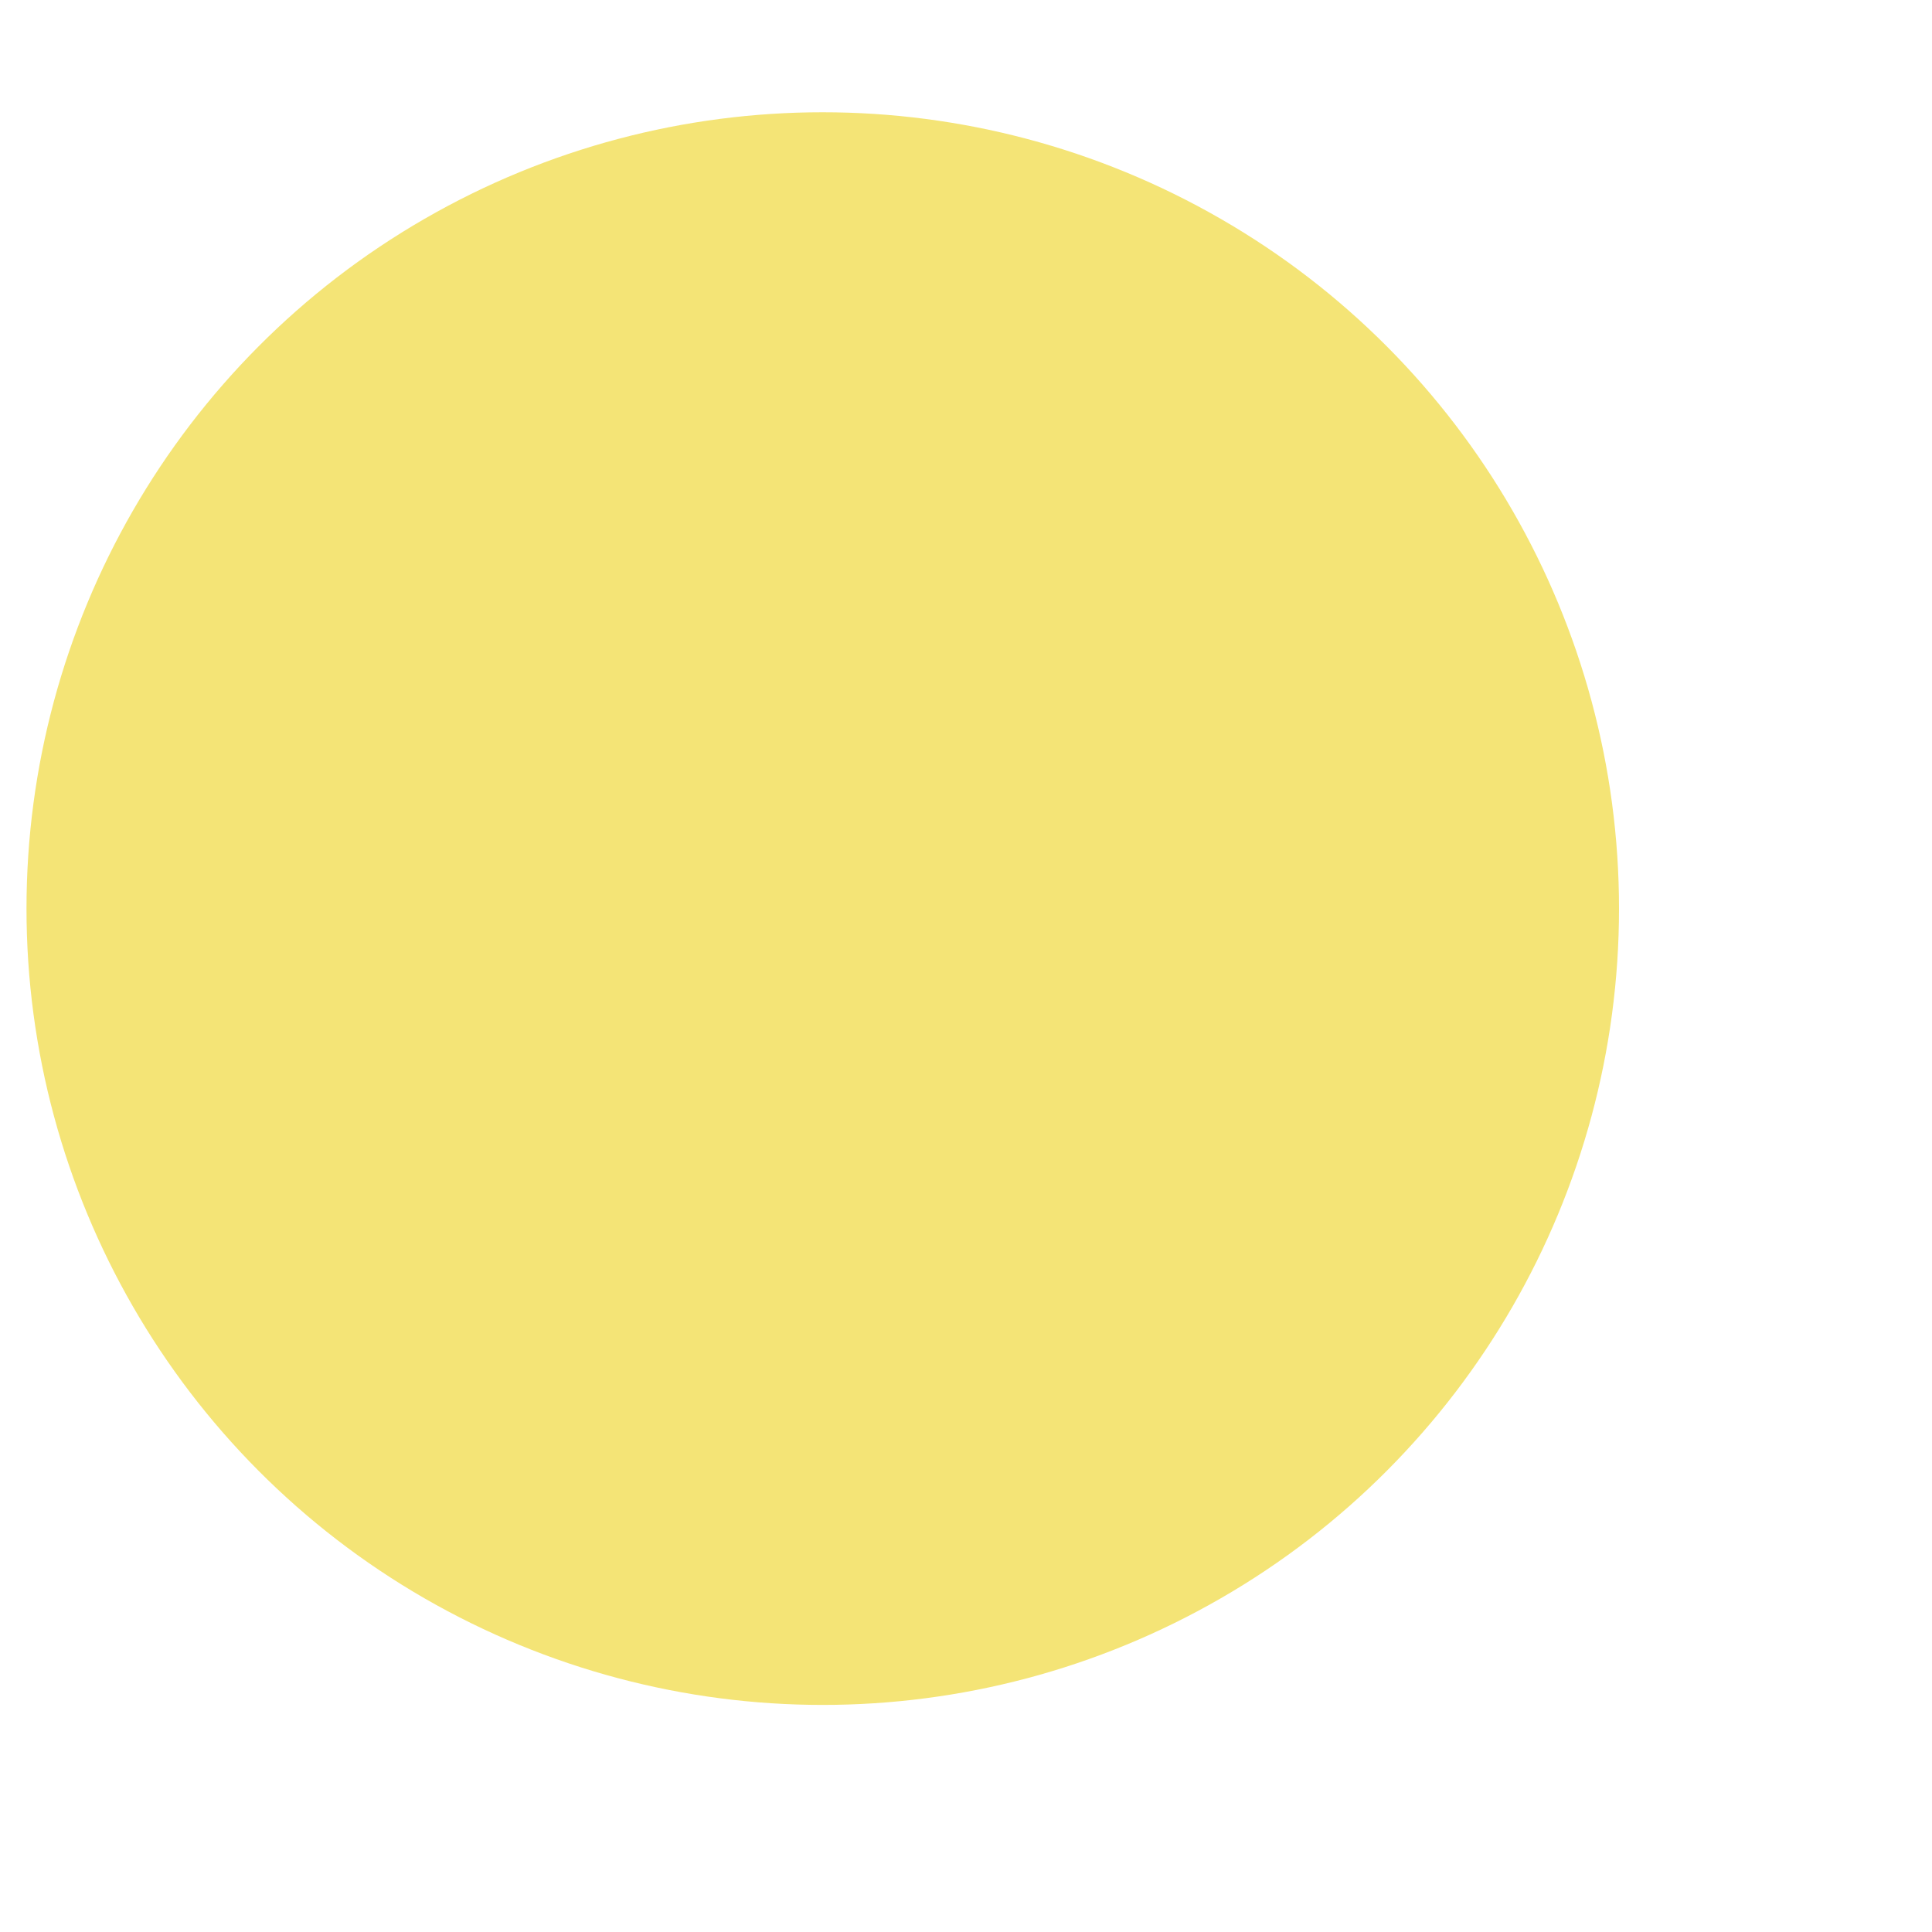
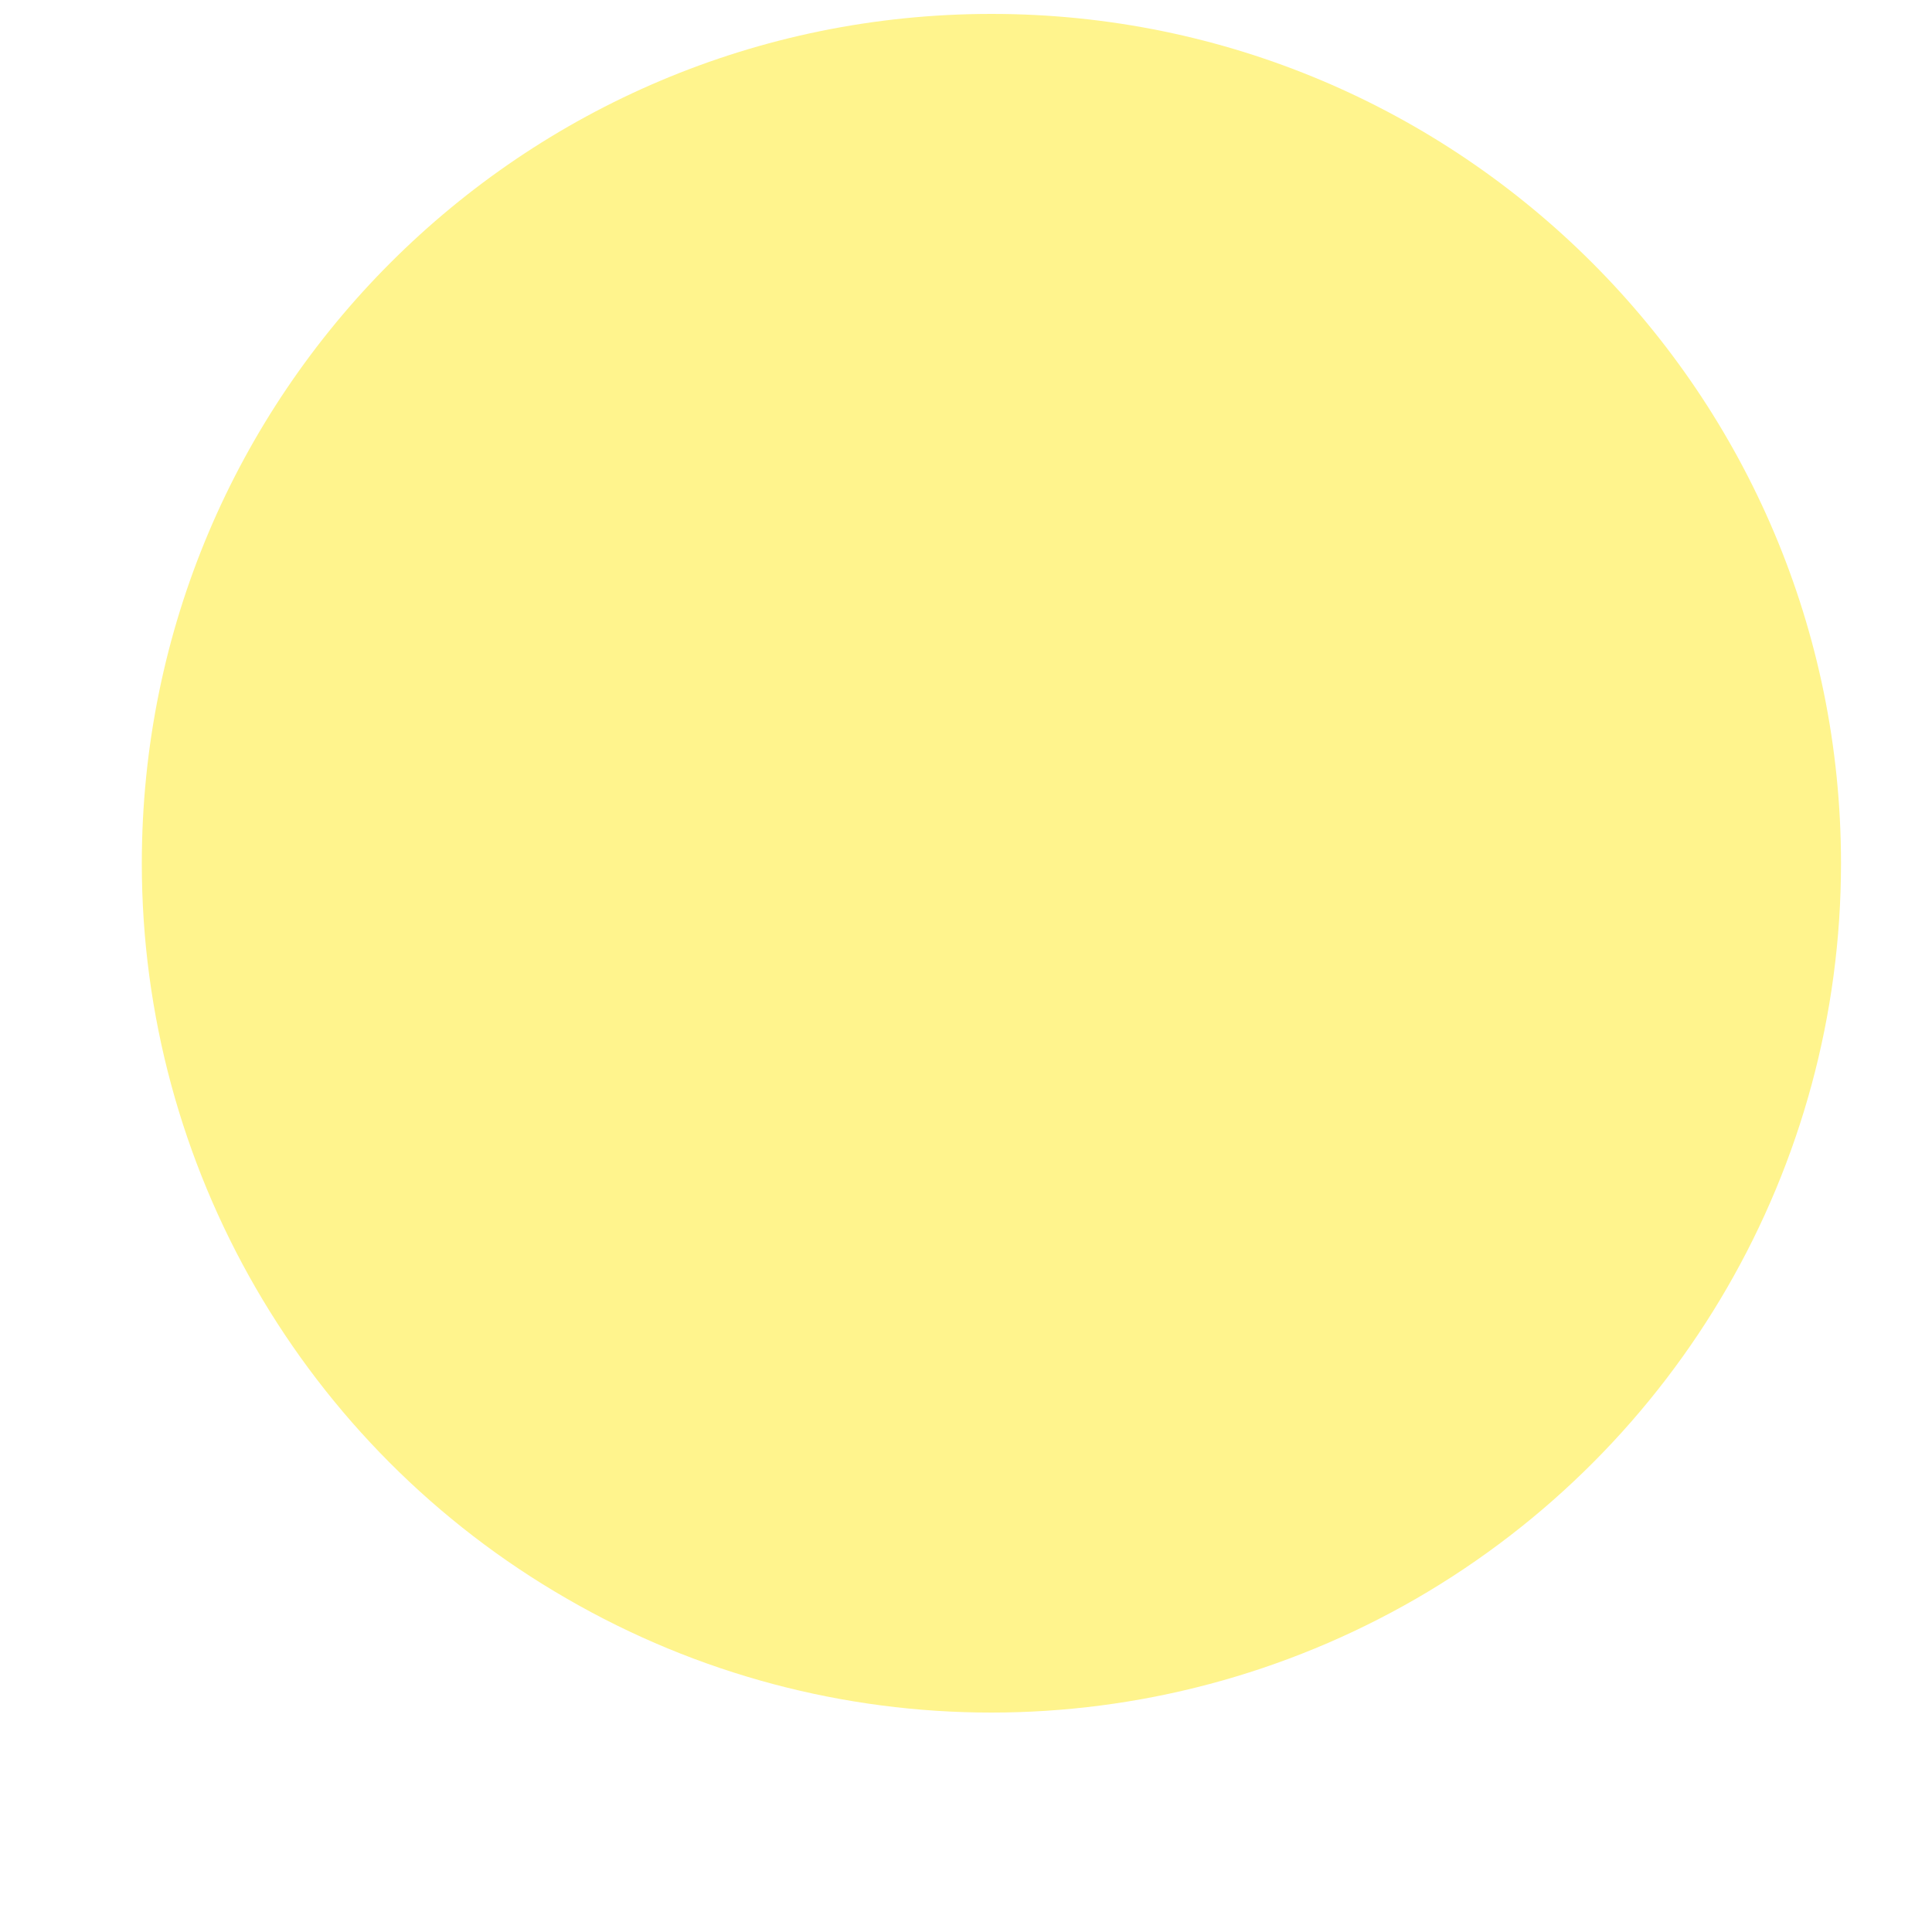
- <svg xmlns="http://www.w3.org/2000/svg" version="1.1" width="7px" height="7px">
-   <g transform="matrix(1 0 0 1 -24 -12 )">
-     <path d="M 1.538 0.793  C 0.645 1.308  0.096 2.262  0.096 3.292  C 0.096 4.322  0.645 5.276  1.538 5.791  C 2.432 6.306  3.53 6.306  4.423 5.791  C 5.317 5.276  5.866 4.322  5.866 3.292  C 5.866 2.262  5.317 1.308  4.423 0.793  C 3.53 0.278  2.431 0.278  1.538 0.793  Z " fill-rule="nonzero" fill="#f4e476" stroke="none" transform="matrix(1 0 0 1 24 12 )" />
+ <svg xmlns="http://www.w3.org/2000/svg" version="1.1" width="10px" height="10px">
+   <g transform="matrix(1 0 0 1 -17 -9 )">
+     <path d="M 5.132 0.072  C 2.702 0.072  0.734 2.039  0.734 4.469  C 0.734 6.039  1.574 7.491  2.933 8.274  C 4.292 9.061  5.968 9.061  7.331 8.274  C 8.69 7.487  9.529 6.039  9.529 4.469  C 9.529 2.043  7.562 0.072  5.132 0.072  Z " fill-rule="nonzero" fill="#fff48d" stroke="none" transform="matrix(1 0 0 1 17 9 )" />
  </g>
</svg>
